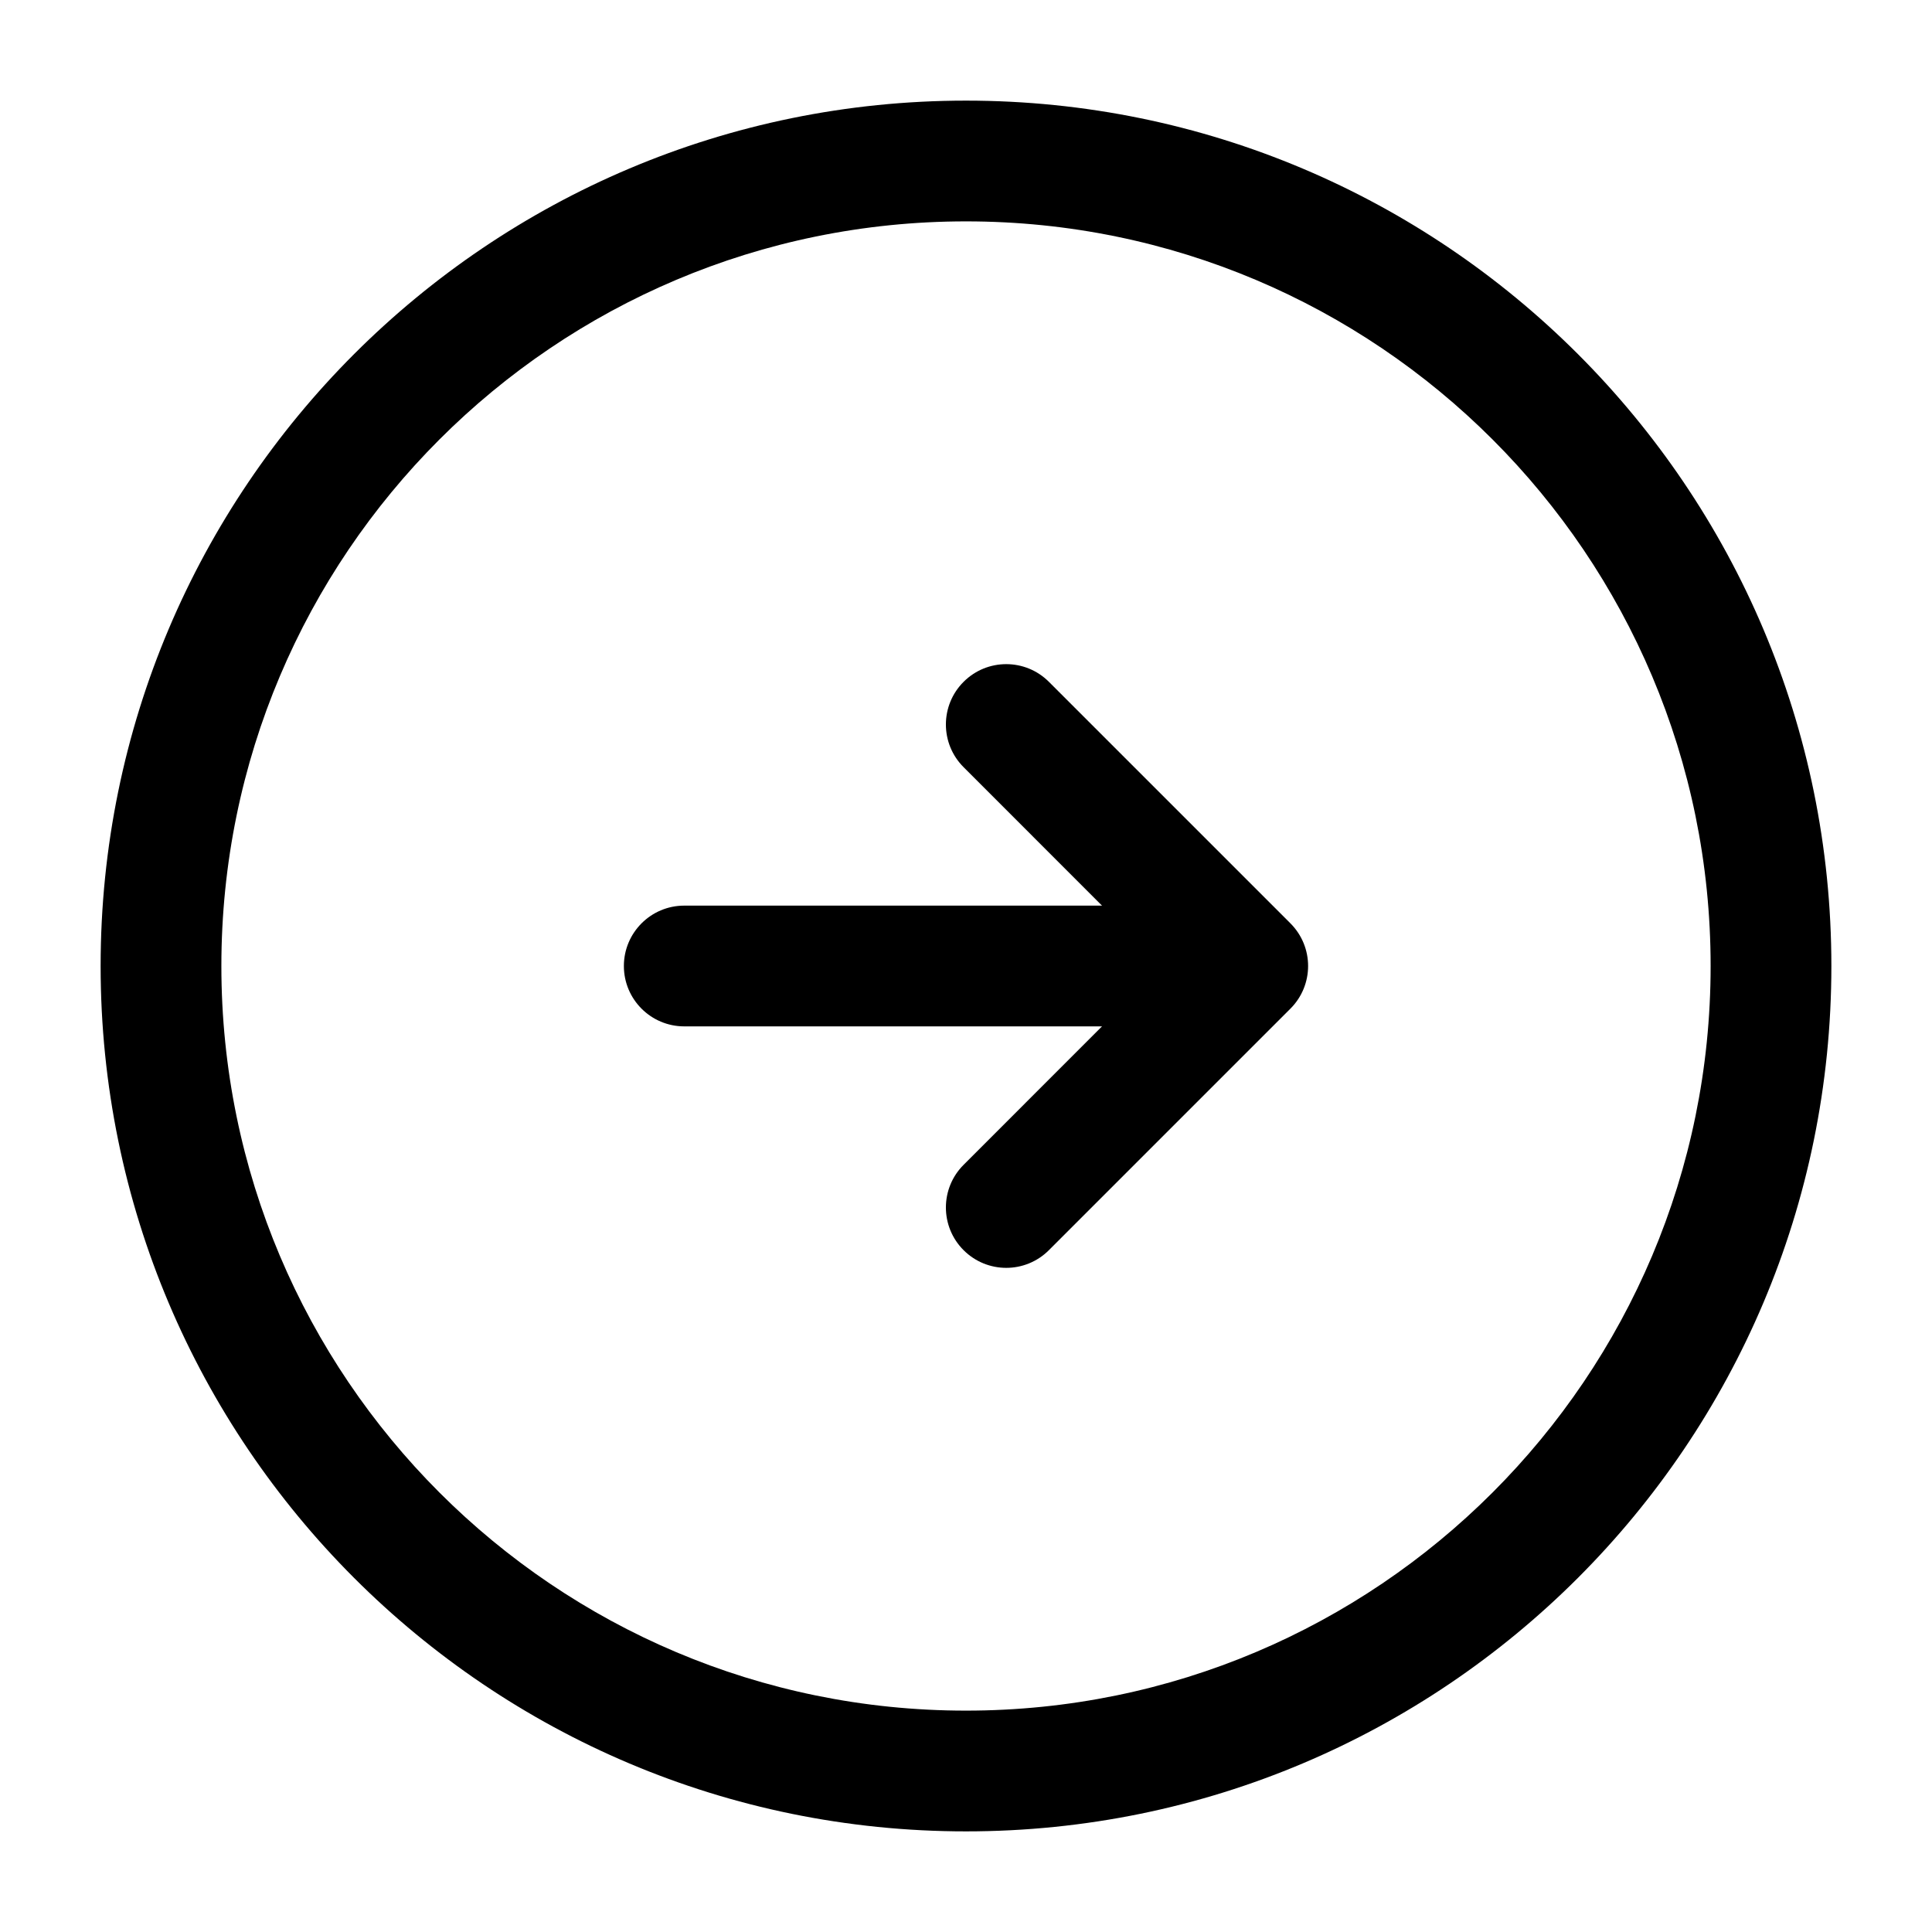
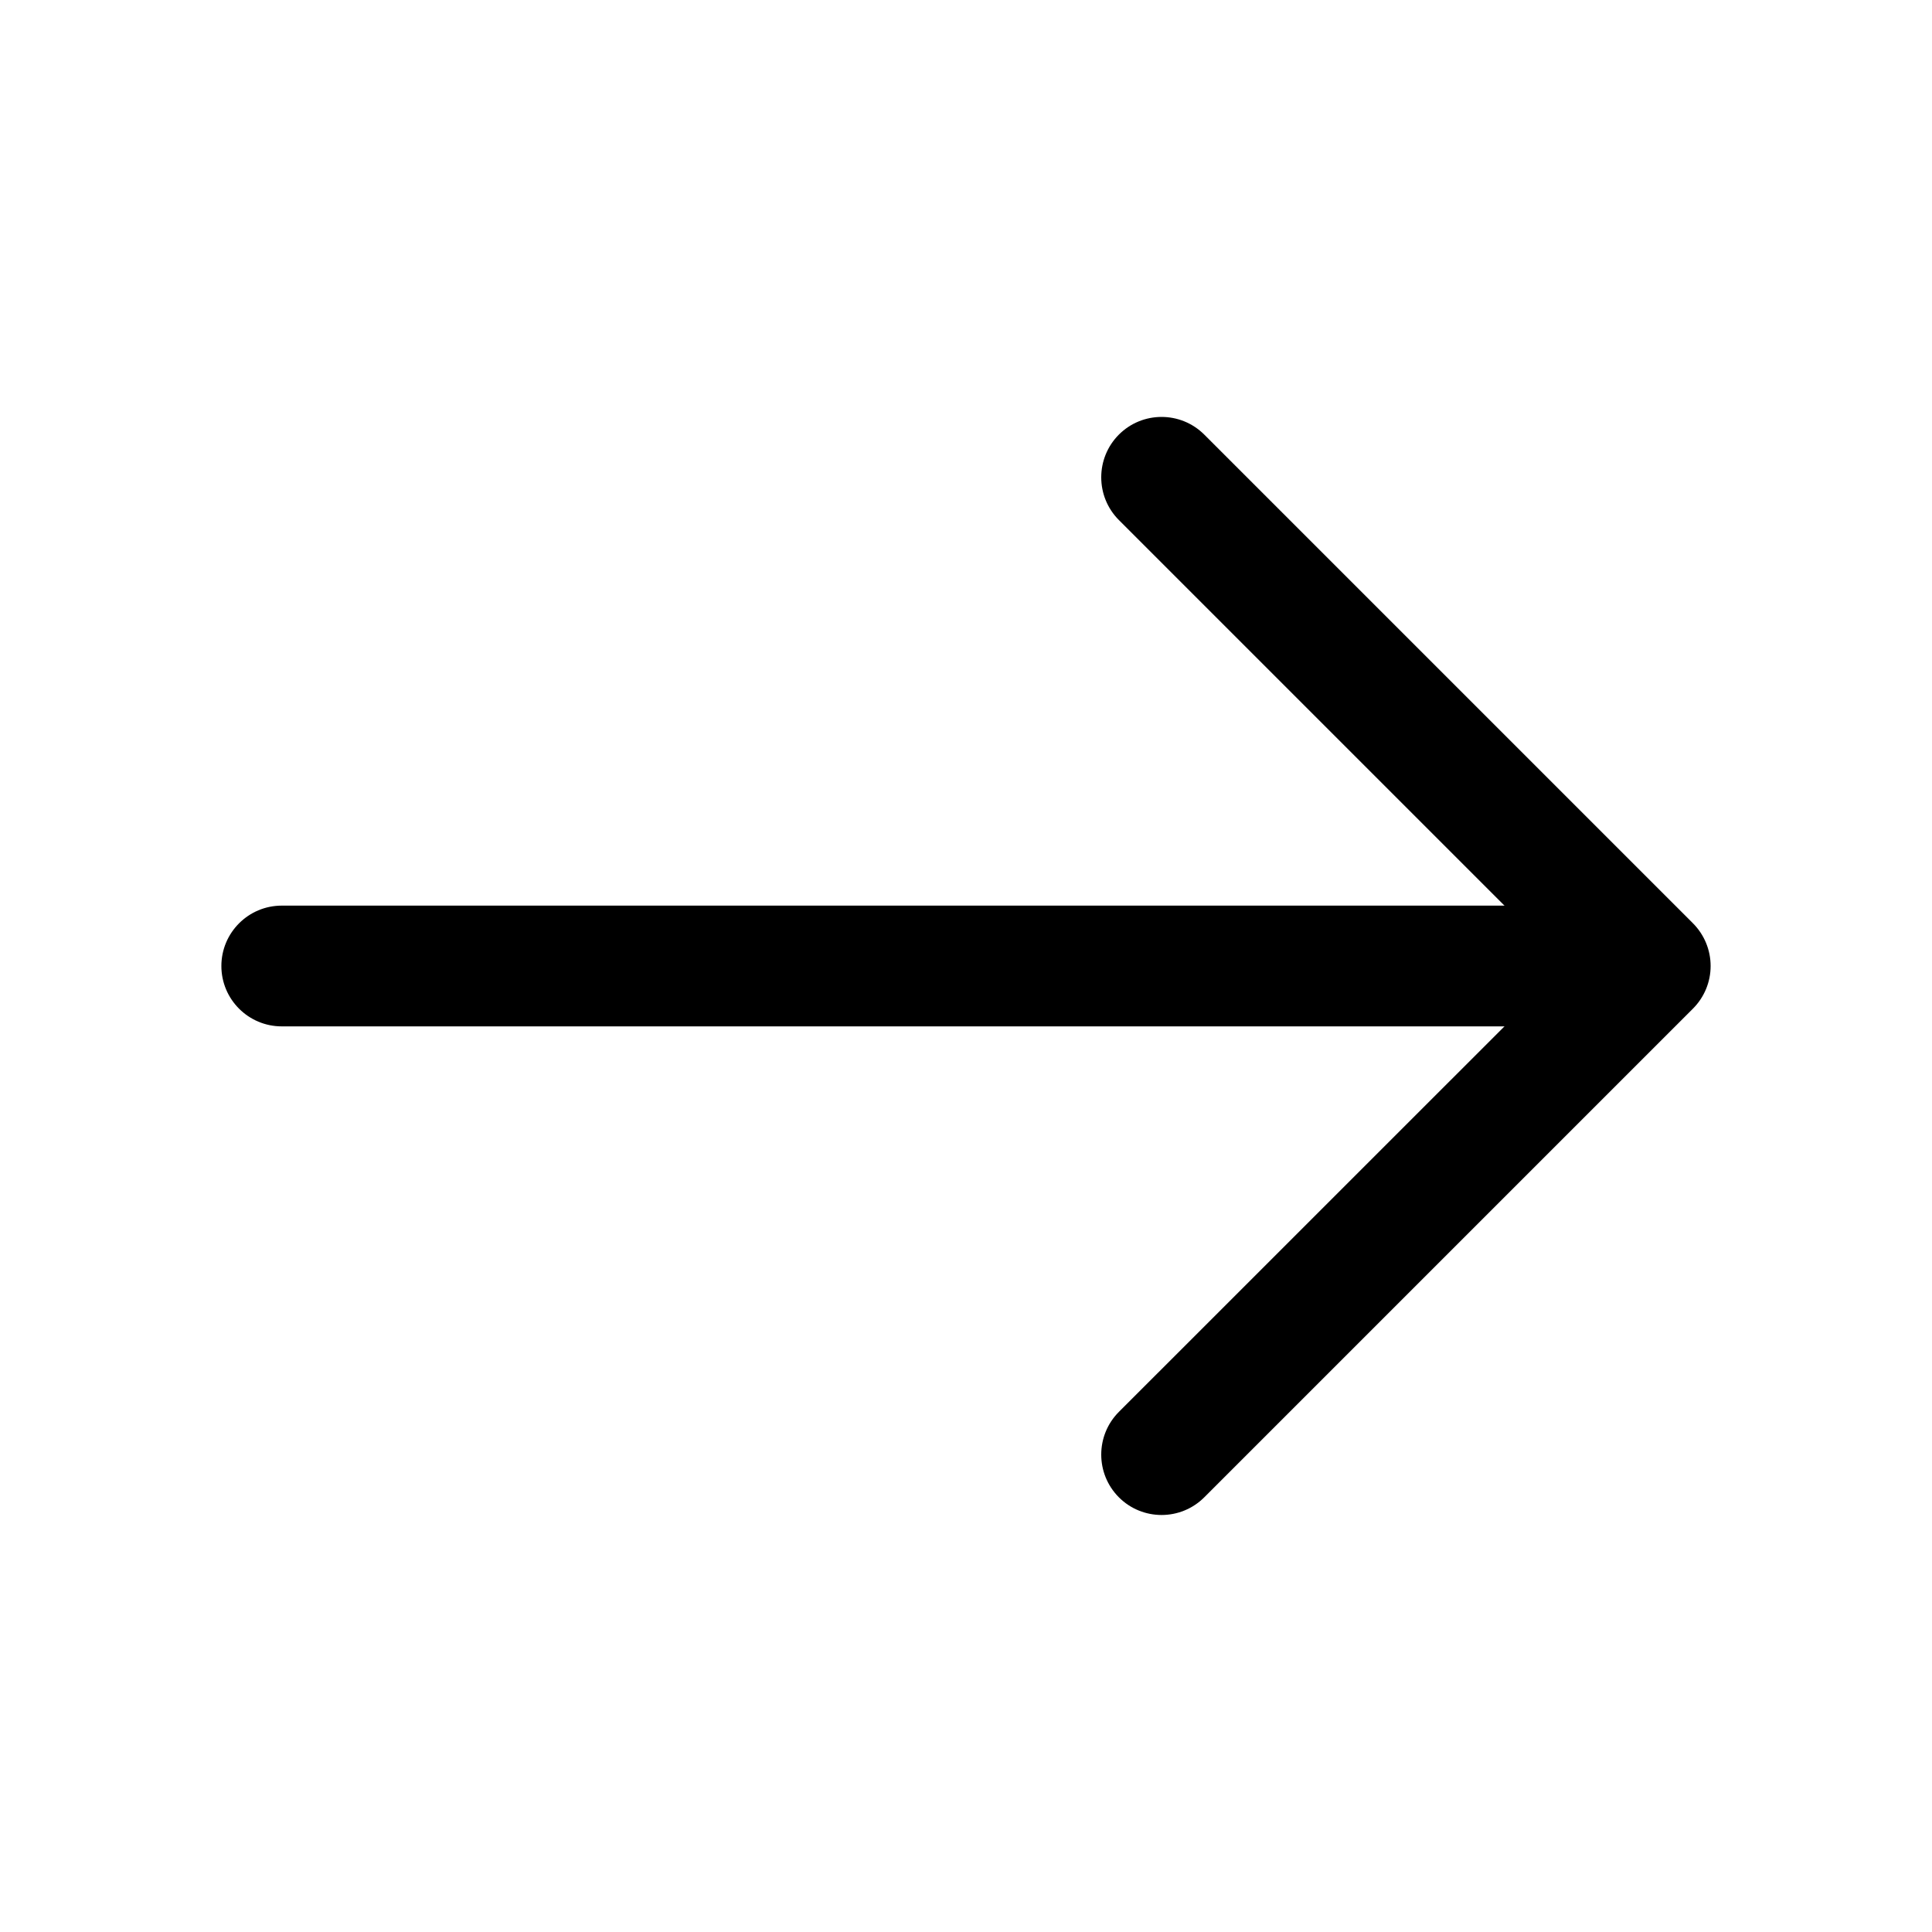
<svg xmlns="http://www.w3.org/2000/svg" width="24" height="24" viewBox="0 0 24 24" fill="none">
-   <path fill-rule="evenodd" clip-rule="evenodd" d="M12 2.75C6.891 2.75 2.75 6.891 2.75 12C2.75 17.109 6.891 21.25 12 21.25C17.109 21.25 21.25 17.109 21.25 12C21.25 6.891 17.109 2.75 12 2.75ZM1.25 12C1.25 6.063 6.063 1.25 12 1.25C17.937 1.25 22.75 6.063 22.75 12C22.75 17.937 17.937 22.75 12 22.75C6.063 22.75 1.25 17.937 1.25 12Z" fill="black" />
-   <path fill-rule="evenodd" clip-rule="evenodd" d="M7.75 12C7.75 11.586 8.086 11.25 8.5 11.25H14.5C14.914 11.25 15.25 11.586 15.25 12C15.25 12.414 14.914 12.75 14.5 12.75H8.5C8.086 12.75 7.75 12.414 7.75 12Z" fill="black" />
-   <path fill-rule="evenodd" clip-rule="evenodd" d="M11.97 8.47C12.263 8.177 12.737 8.177 13.03 8.47L16.03 11.47C16.323 11.763 16.323 12.237 16.03 12.53L13.03 15.53C12.737 15.823 12.263 15.823 11.97 15.53C11.677 15.237 11.677 14.763 11.97 14.47L14.439 12L11.97 9.53C11.677 9.237 11.677 8.763 11.97 8.47Z" fill="black" />
+   <path fill-rule="evenodd" clip-rule="evenodd" d="M13.899 5.399C14.192 5.106 14.667 5.106 14.96 5.399L21.03 11.469C21.171 11.61 21.25 11.801 21.25 12C21.25 12.199 21.171 12.389 21.03 12.53L14.96 18.6C14.667 18.893 14.192 18.893 13.899 18.6C13.607 18.307 13.607 17.832 13.899 17.539L19.439 12L13.899 6.46C13.607 6.167 13.607 5.692 13.899 5.399Z" fill="black" />
+   <path fill-rule="evenodd" clip-rule="evenodd" d="M2.75 12C2.75 11.586 3.086 11.25 3.5 11.25H20.33C20.744 11.25 21.08 11.586 21.08 12C21.08 12.414 20.744 12.75 20.33 12.75H3.5C3.086 12.75 2.75 12.414 2.75 12Z" fill="black" />
</svg>
